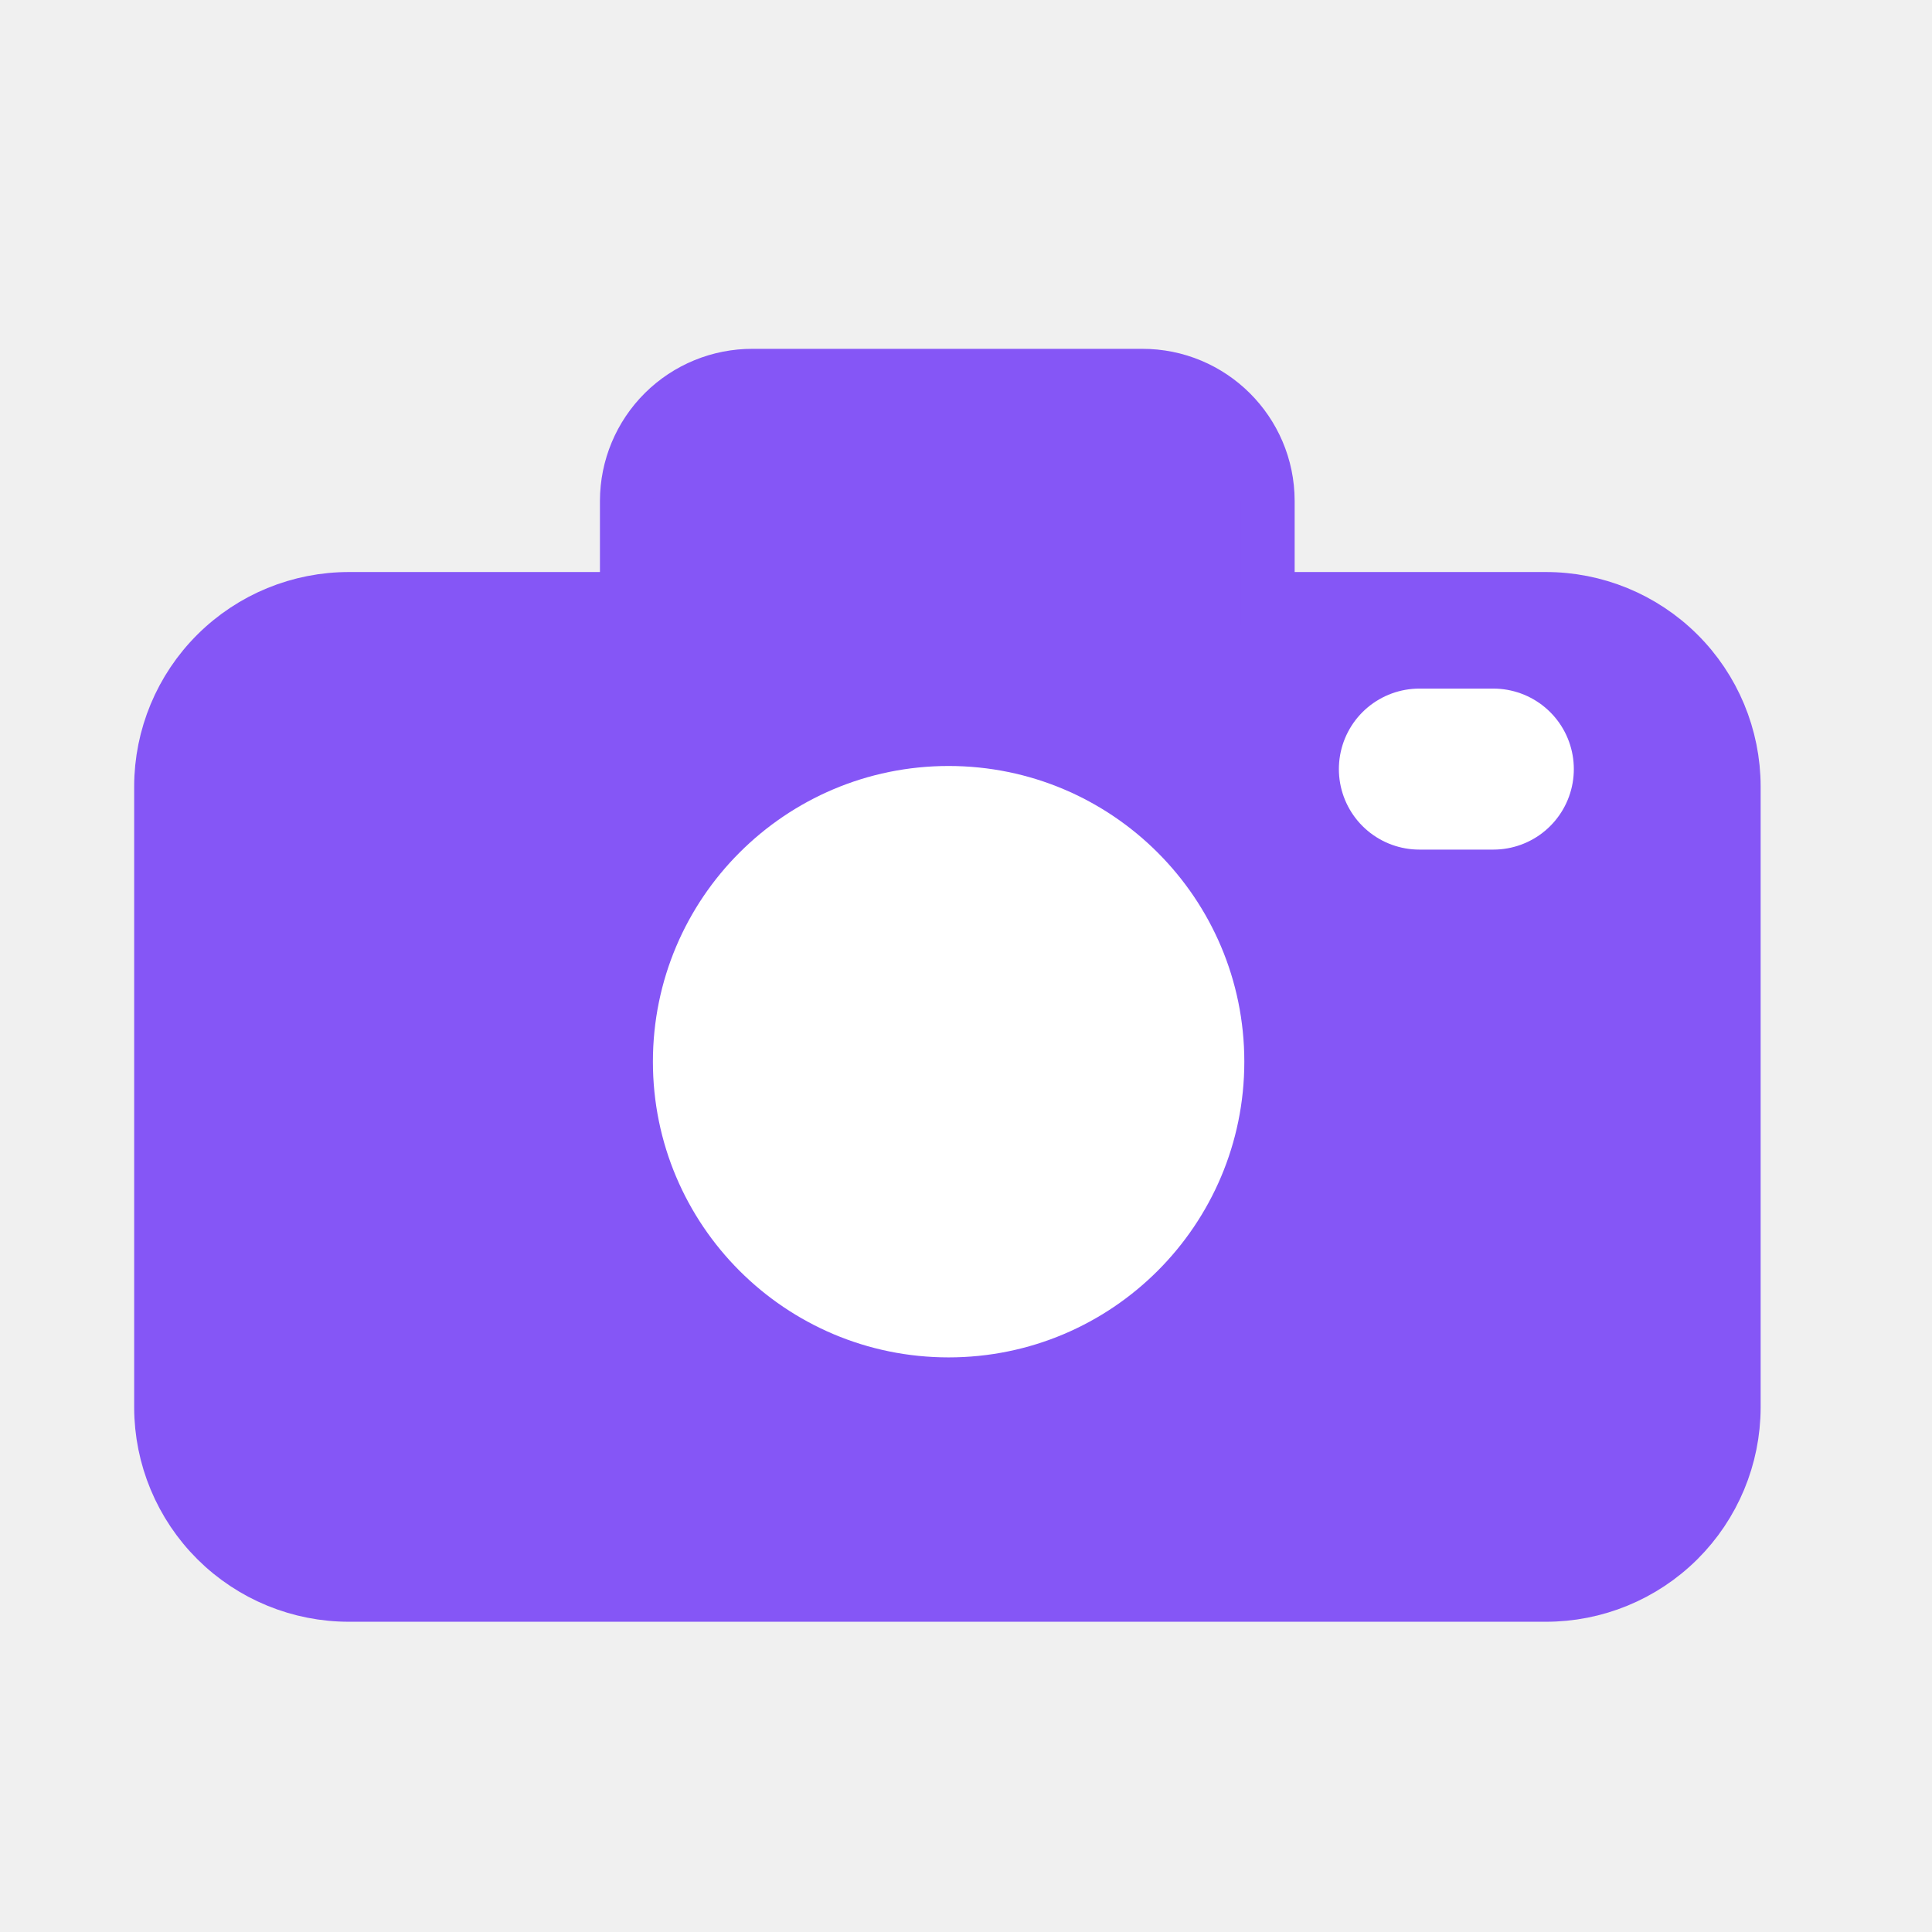
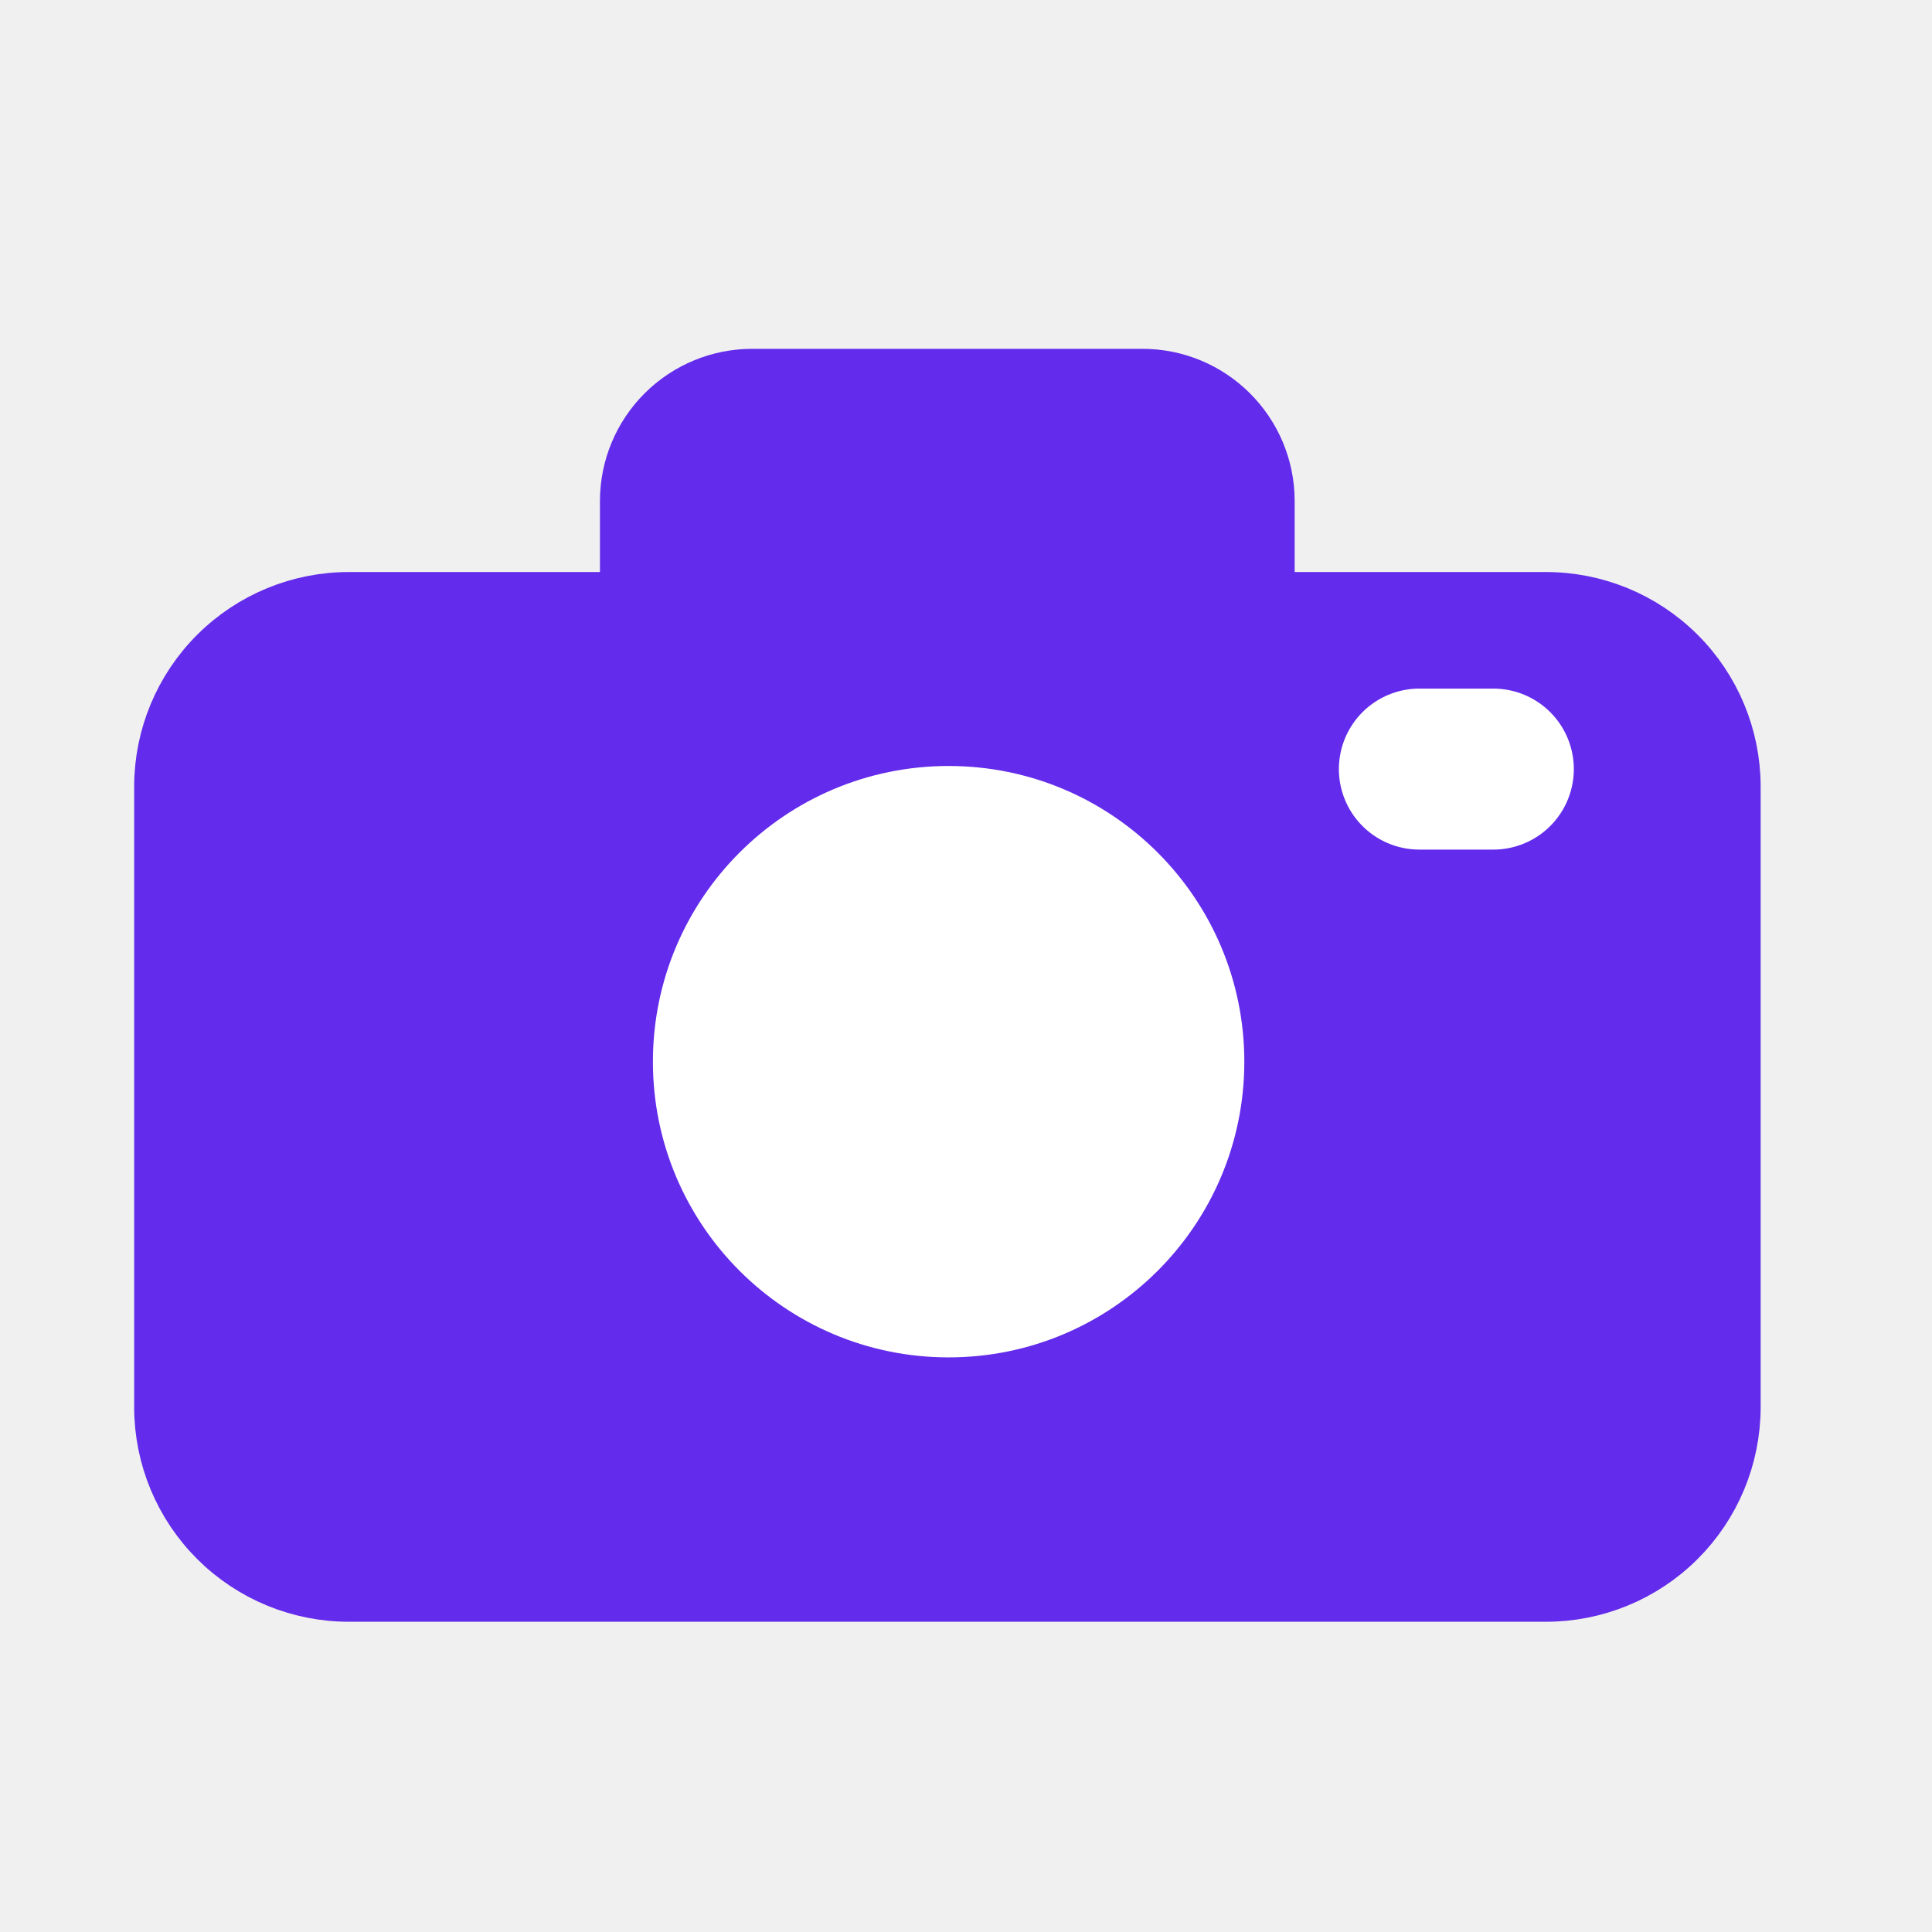
<svg xmlns="http://www.w3.org/2000/svg" width="36" height="36" viewBox="0 0 36 36">
  <g id="prefix__camera" transform="translate(-.521 .24)">
    <path id="prefix__사각형_10" d="M0 0H36V36H0z" data-name="사각형 10" transform="translate(.521 -.24)" style="opacity:0;fill:#fff" />
-     <path id="prefix__패스_8" d="M24.145 10.919V9.091A2.337 2.337 0 0 0 21.8 6.76h-7.253A2.337 2.337 0 0 0 12.2 9.091v1.828H7.033a3.5 3.5 0 0 0-3.512 3.494v11.572a3.5 3.5 0 0 0 3.512 3.494h22.282a3.5 3.5 0 0 0 3.513-3.493V14.413a3.5 3.5 0 0 0-3.512-3.494h-5.171z" data-name="패스 8" style="fill-rule:evenodd;fill:#8556f6;stroke:#8556f6" />
+     <path id="prefix__패스_8" d="M24.145 10.919V9.091A2.337 2.337 0 0 0 21.8 6.76h-7.253A2.337 2.337 0 0 0 12.2 9.091v1.828H7.033a3.5 3.5 0 0 0-3.512 3.494v11.572a3.5 3.5 0 0 0 3.512 3.494h22.282a3.5 3.5 0 0 0 3.513-3.493V14.413a3.5 3.5 0 0 0-3.512-3.494h-5.171z" data-name="패스 8" style="fill-rule:evenodd;fill:#632beb;stroke:#632beb" />
    <path id="prefix__패스_9" d="M23.707 19.543a5.51 5.51 0 1 1-5.51-5.51 5.51 5.51 0 0 1 5.51 5.51z" data-name="패스 9" style="fill-rule:evenodd;fill:#fff" />
    <path id="prefix__패스_10" d="M26.969 14.091h1.378" data-name="패스 10" style="fill:#e0e0e0;stroke:#fff;stroke-linecap:round;stroke-width:3px;fill-rule:evenodd" />
  </g>
</svg>
